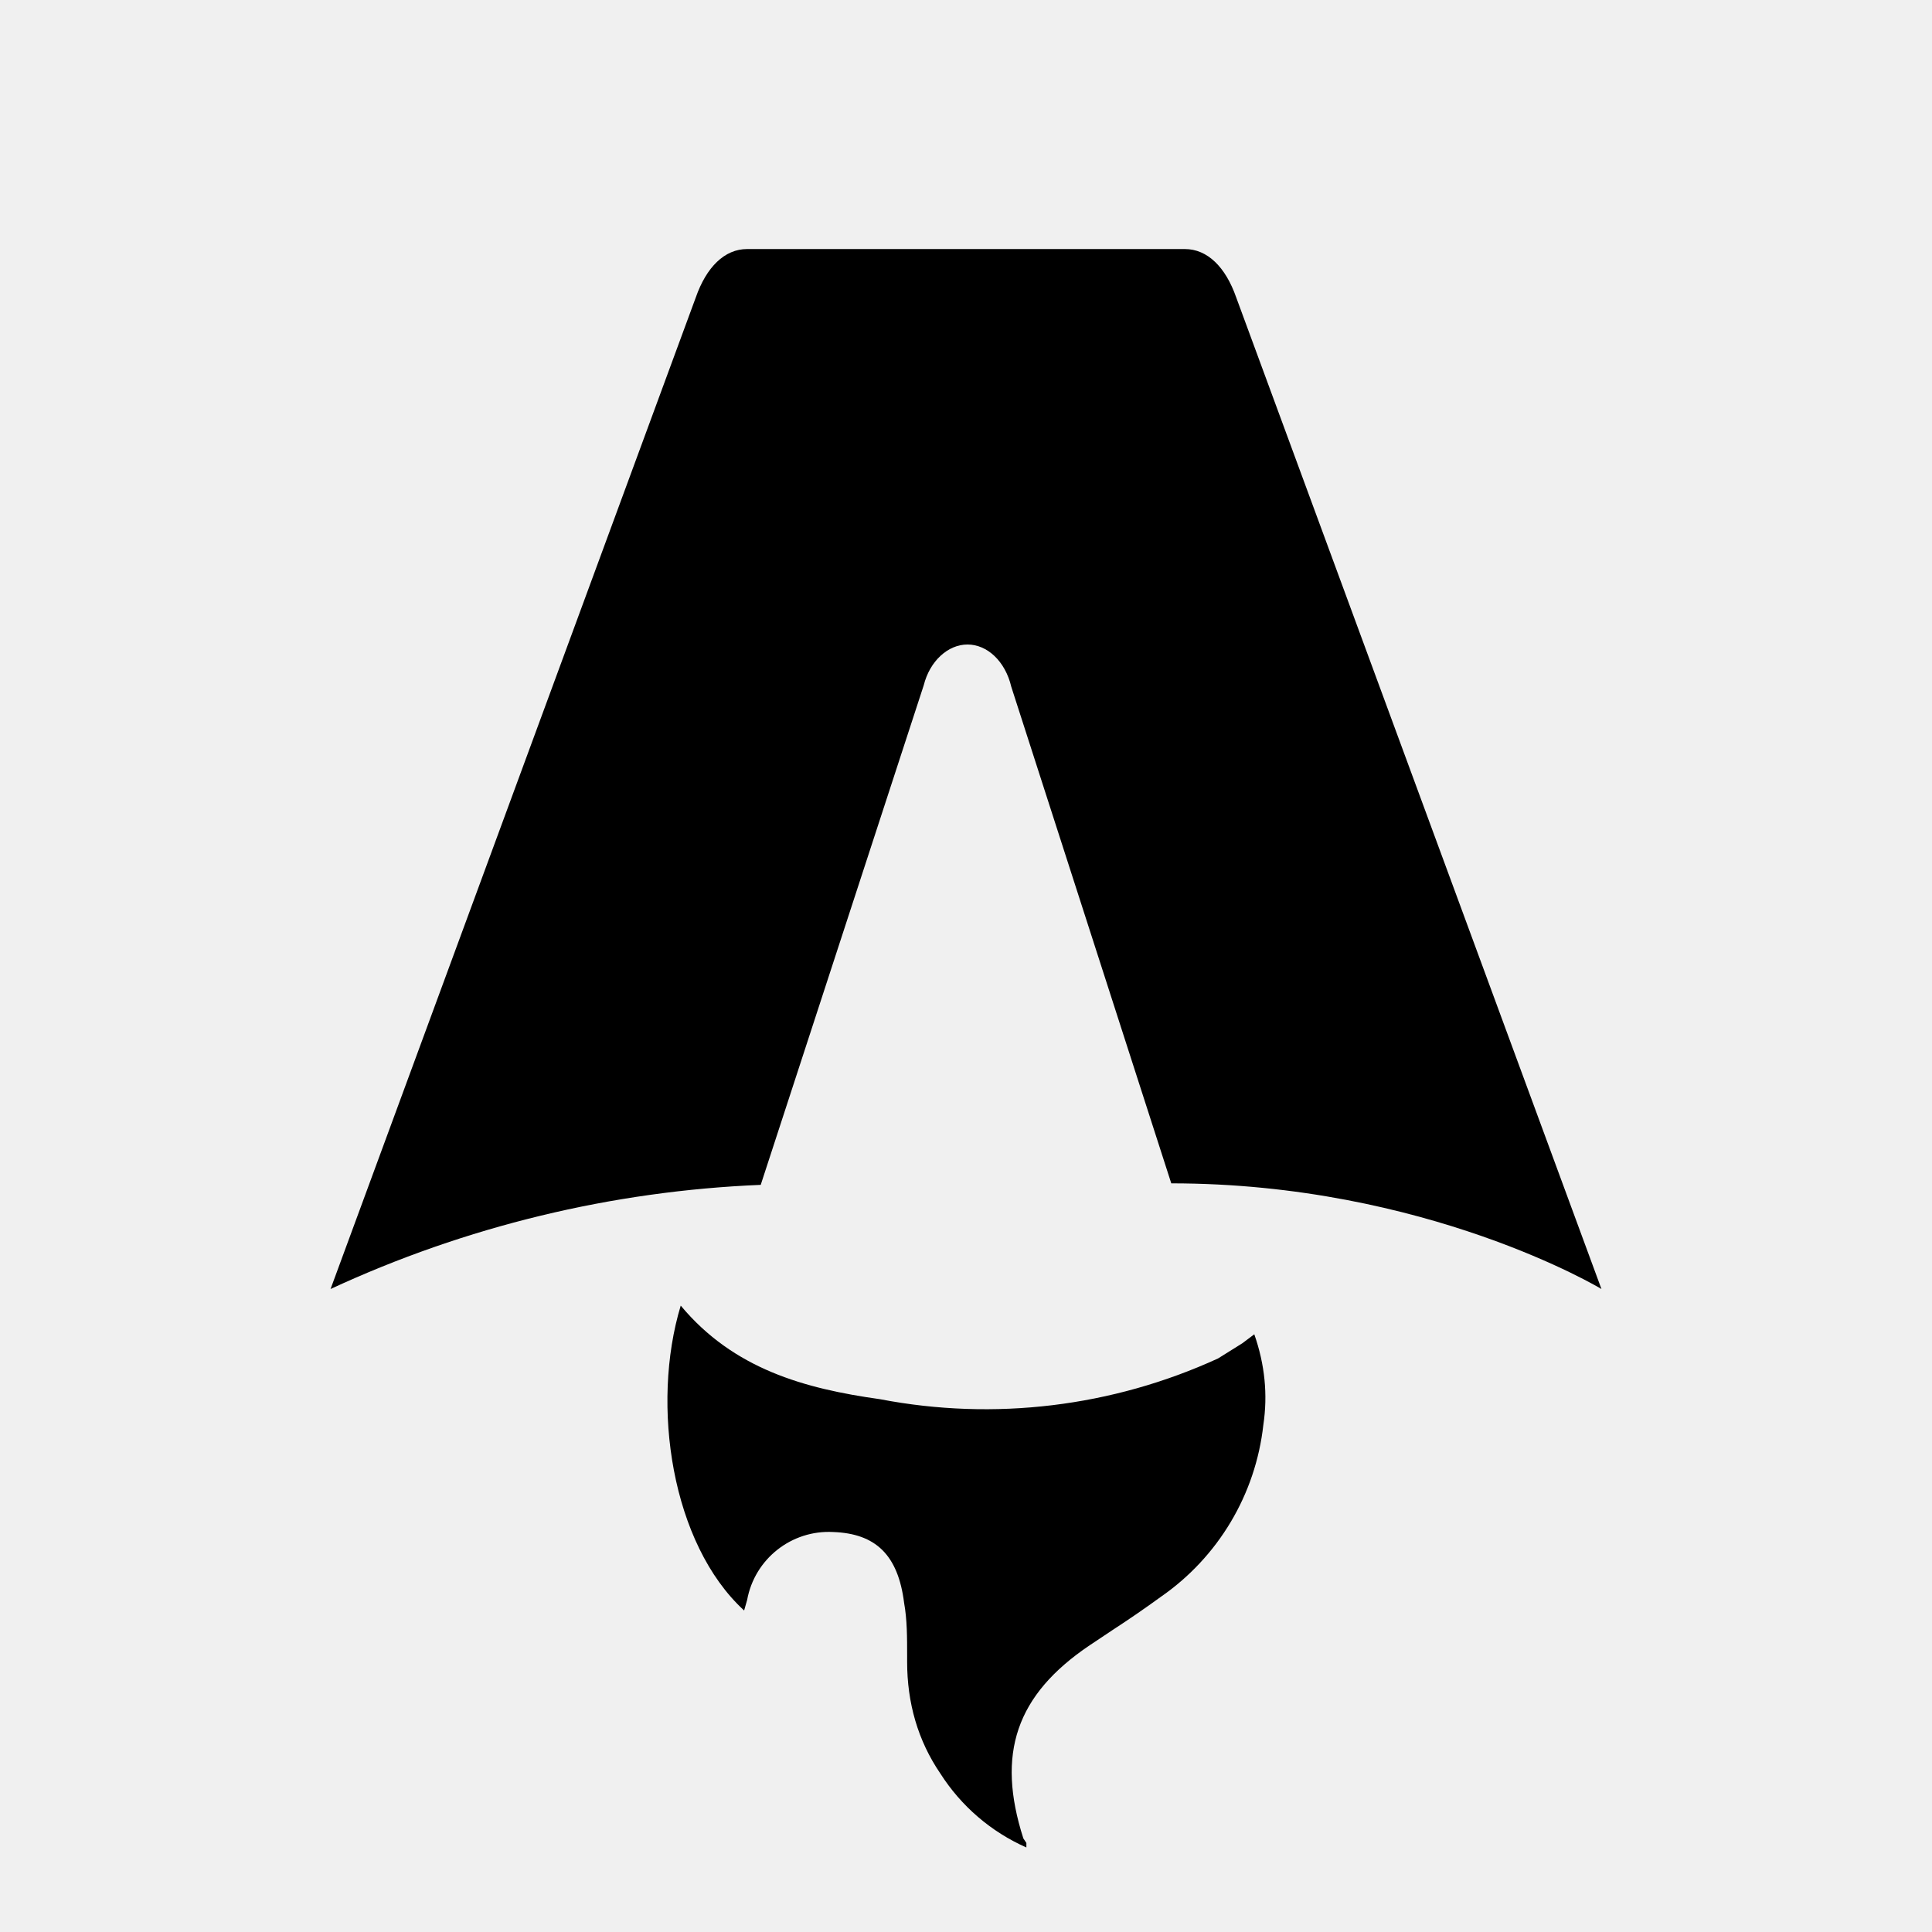
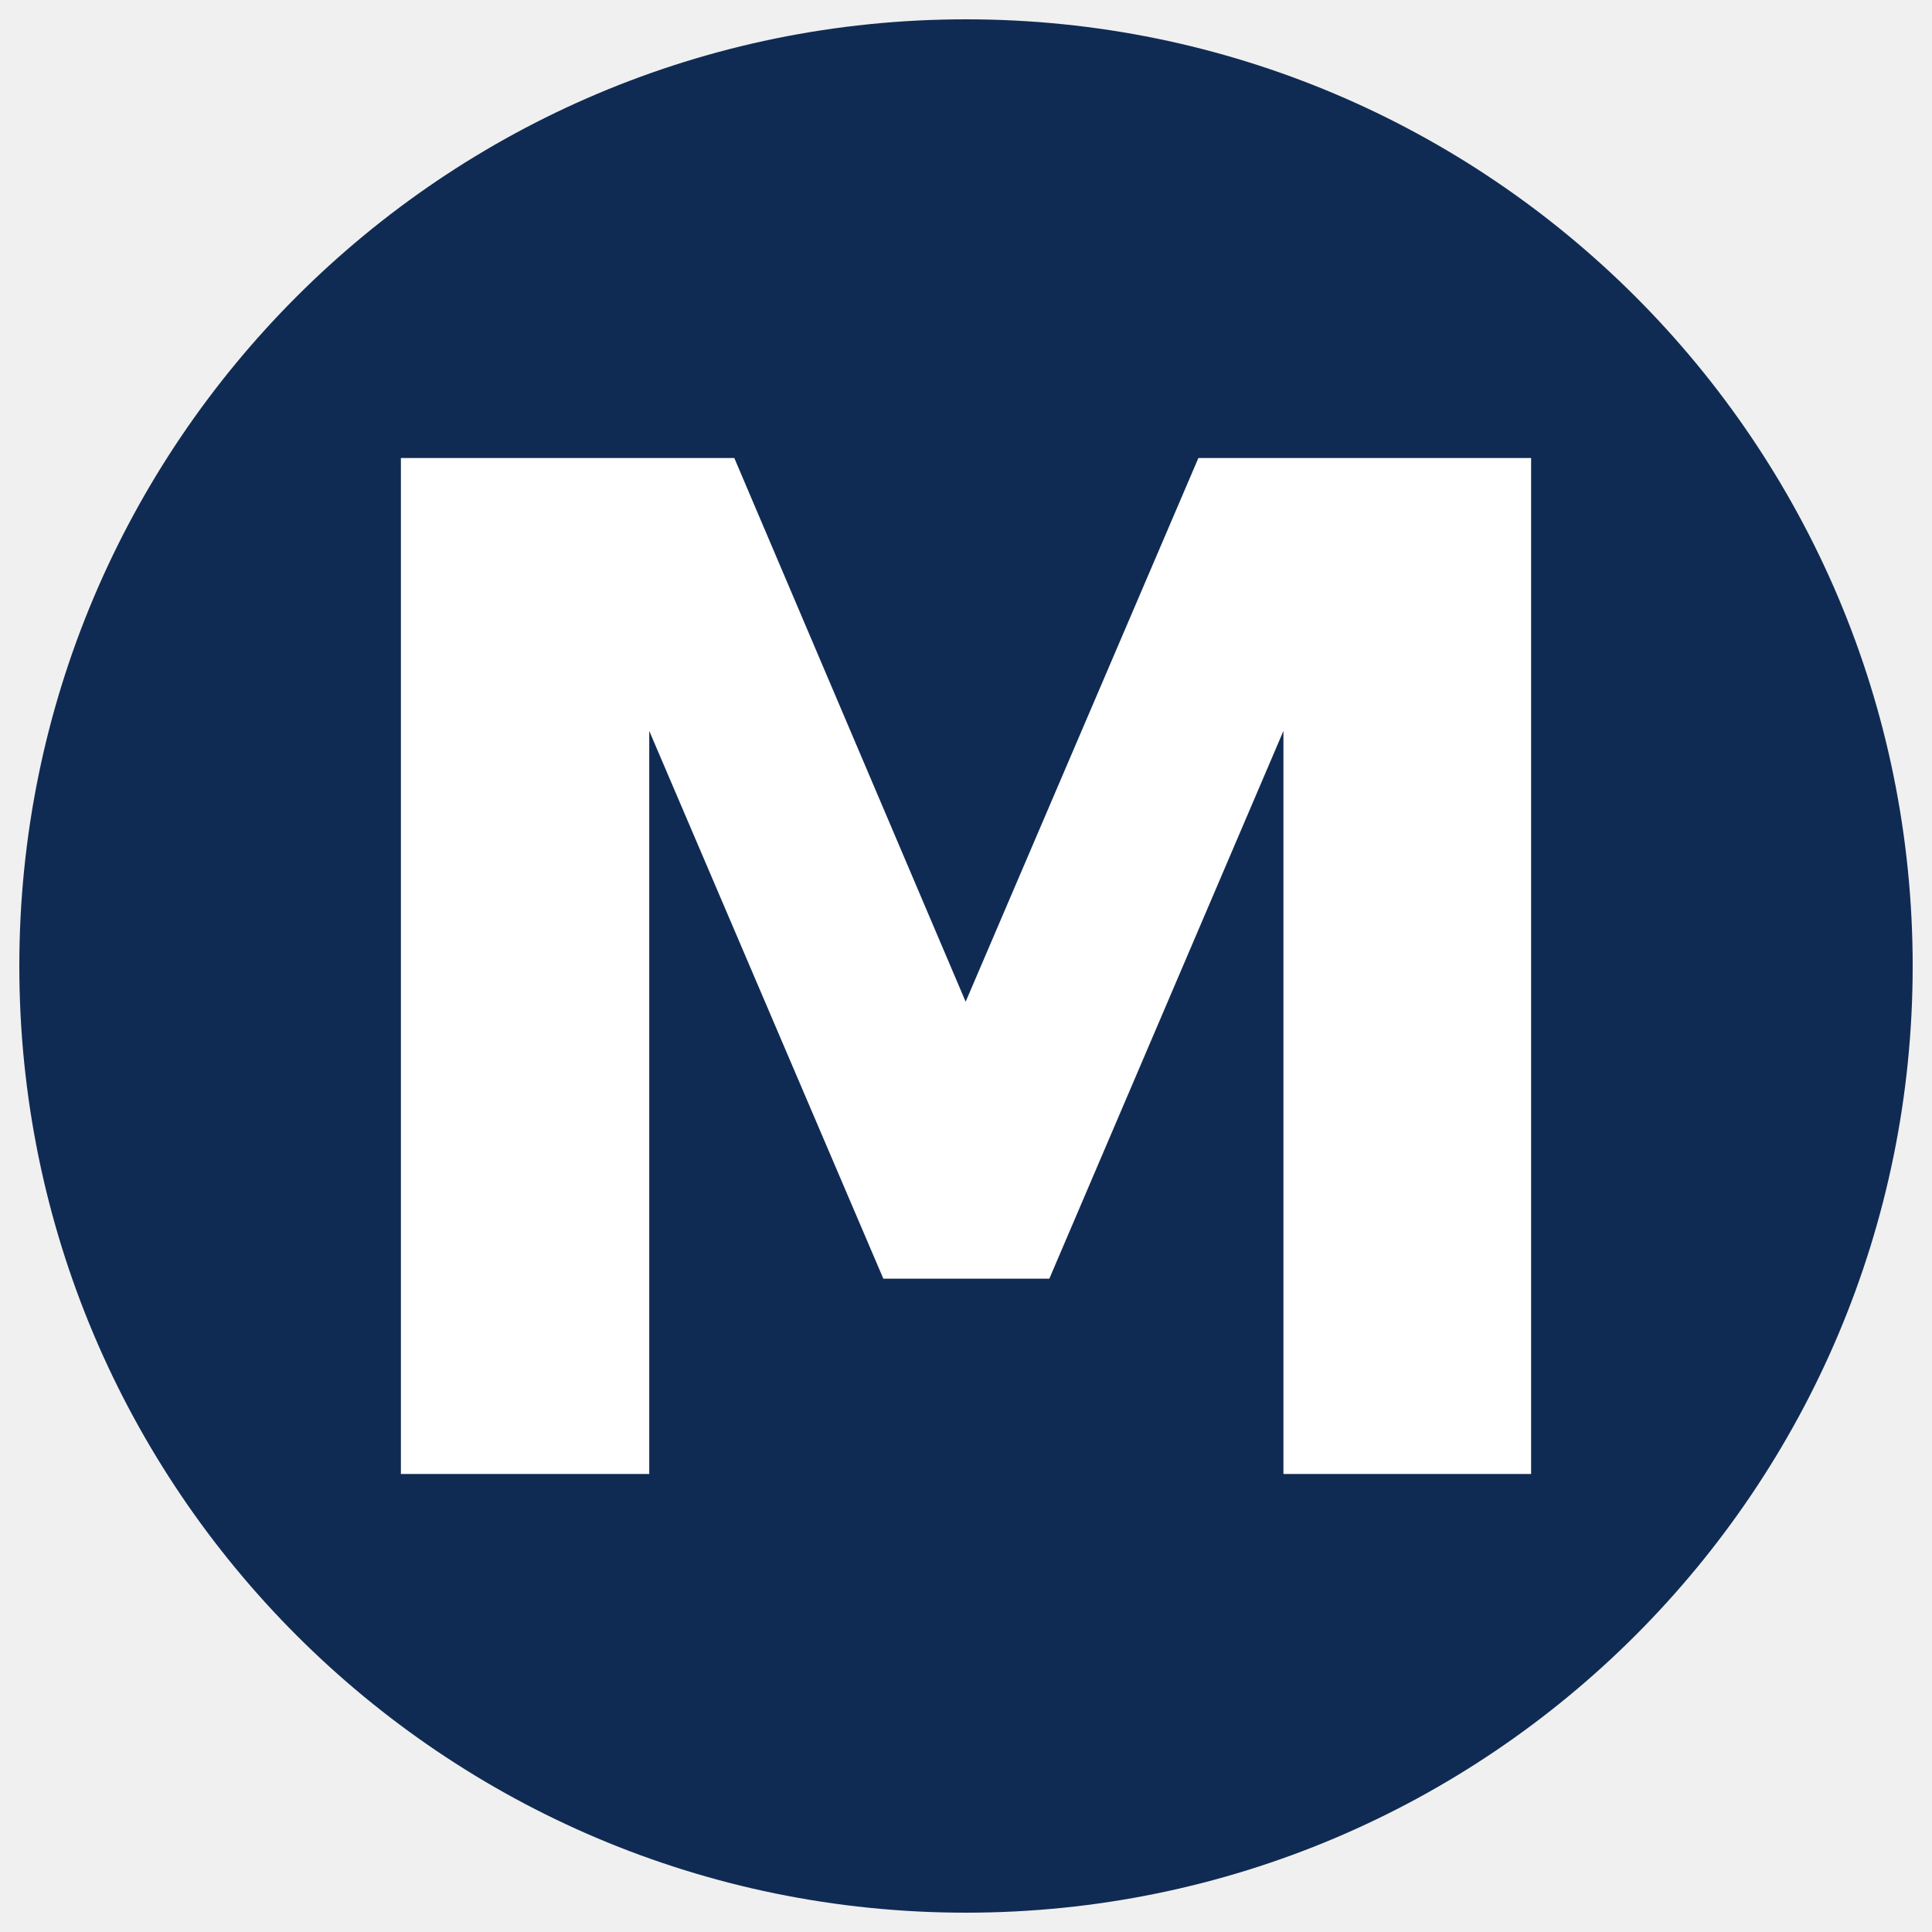
- <svg xmlns="http://www.w3.org/2000/svg" fill="none" viewBox="0 0 128 128">
-   <path d="M50.4 78.5a75.1 75.1 0 0 0-28.5 6.9l24.2-65.7c.7-2 1.9-3.2 3.4-3.2h29c1.5 0 2.7 1.2 3.4 3.2l24.2 65.7s-11.6-7-28.5-7L67 45.5c-.4-1.7-1.6-2.8-2.9-2.8-1.3 0-2.5 1.1-2.9 2.7L50.4 78.5Zm-1.1 28.2Zm-4.2-20.2c-2 6.6-.6 15.8 4.2 20.2a17.5 17.5 0 0 1 .2-.7 5.5 5.5 0 0 1 5.7-4.5c2.8.1 4.3 1.5 4.7 4.7.2 1.1.2 2.3.2 3.5v.4c0 2.7.7 5.2 2.2 7.4a13 13 0 0 0 5.7 4.9v-.3l-.2-.3c-1.8-5.6-.5-9.5 4.4-12.8l1.5-1a73 73 0 0 0 3.2-2.2 16 16 0 0 0 6.8-11.4c.3-2 .1-4-.6-6l-.8.6-1.6 1a37 37 0 0 1-22.4 2.7c-5-.7-9.7-2-13.2-6.2Z" />
-   <style>
-         path { fill: #000; }
-         @media (prefers-color-scheme: dark) {
-             path { fill: #FFF; }
-         }
-     </style>
+ <svg xmlns="http://www.w3.org/2000/svg" viewBox="0 0 100 100" width="100" height="100" role="img" aria-label="MLB用語辞典 Mロゴ">
+   <circle cx="50" cy="50" r="49" fill="#102B53" />
+   <path d="M20.75 23.708H38.008L49.982 51.849L62.028 23.708H79.25V76.292H66.43V37.832L54.314 66.183H45.721L33.605 37.832V76.292H20.75Z" fill="#FFFFFF" />
</svg>
